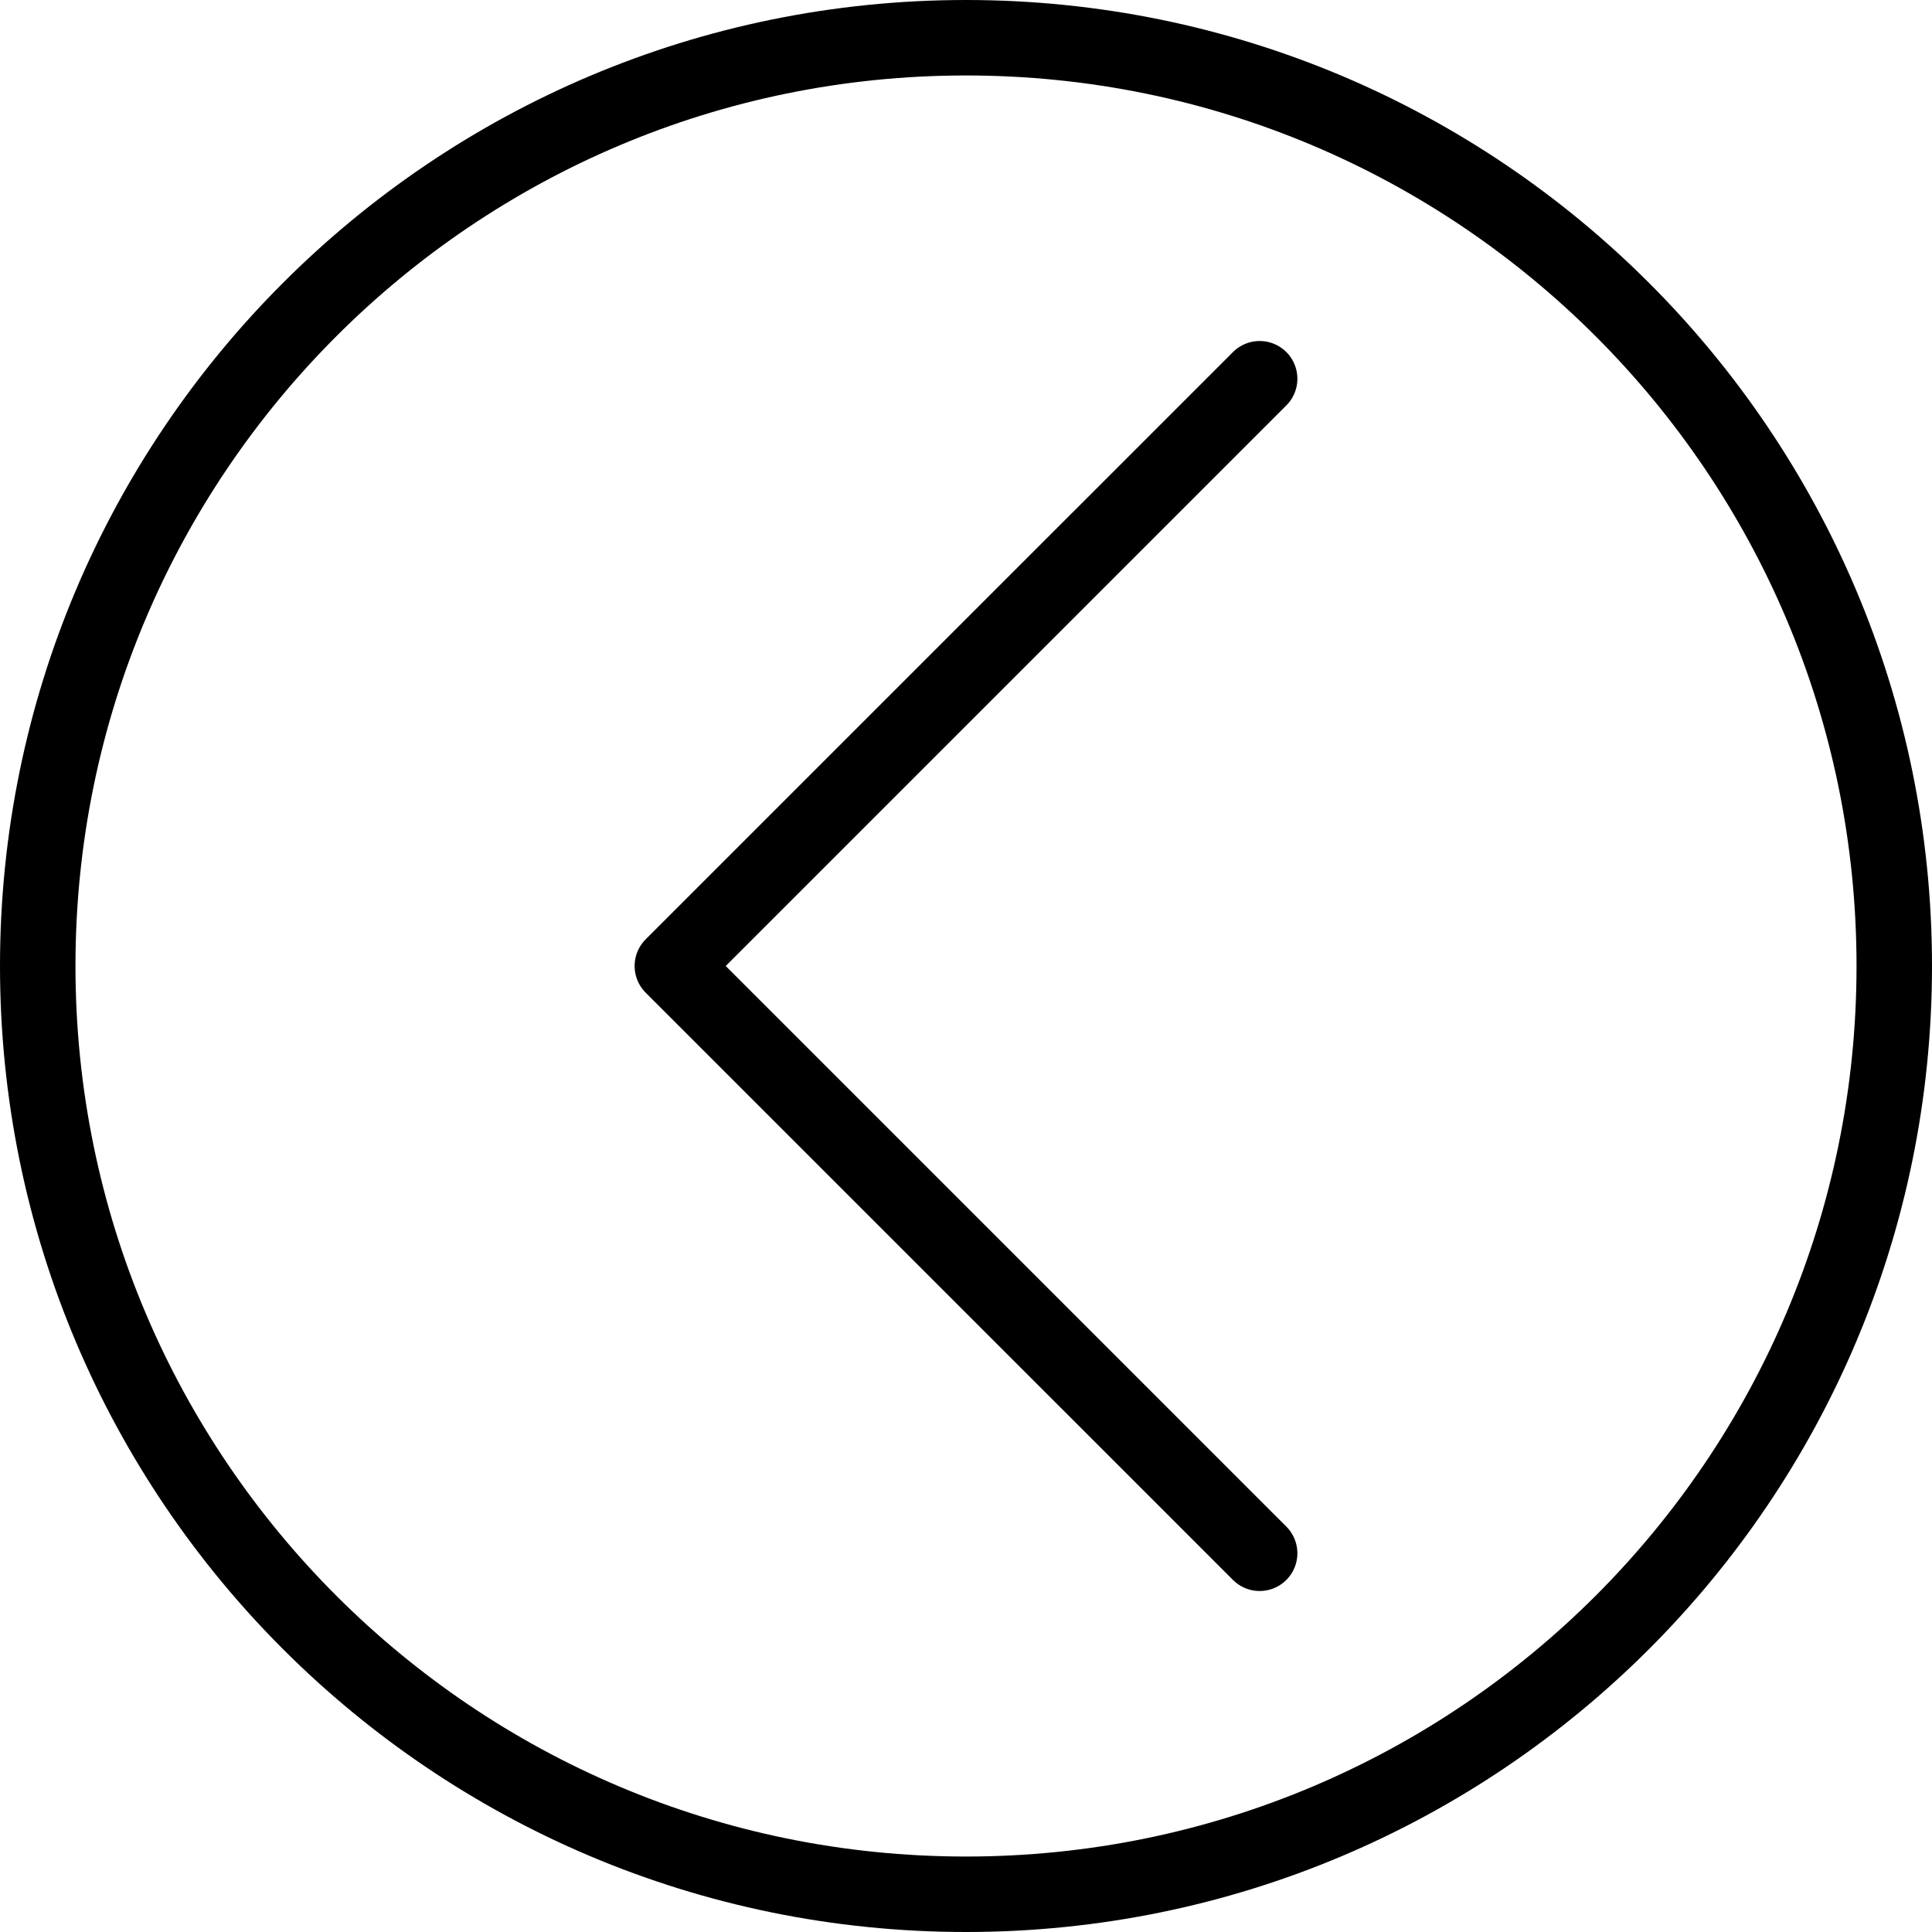
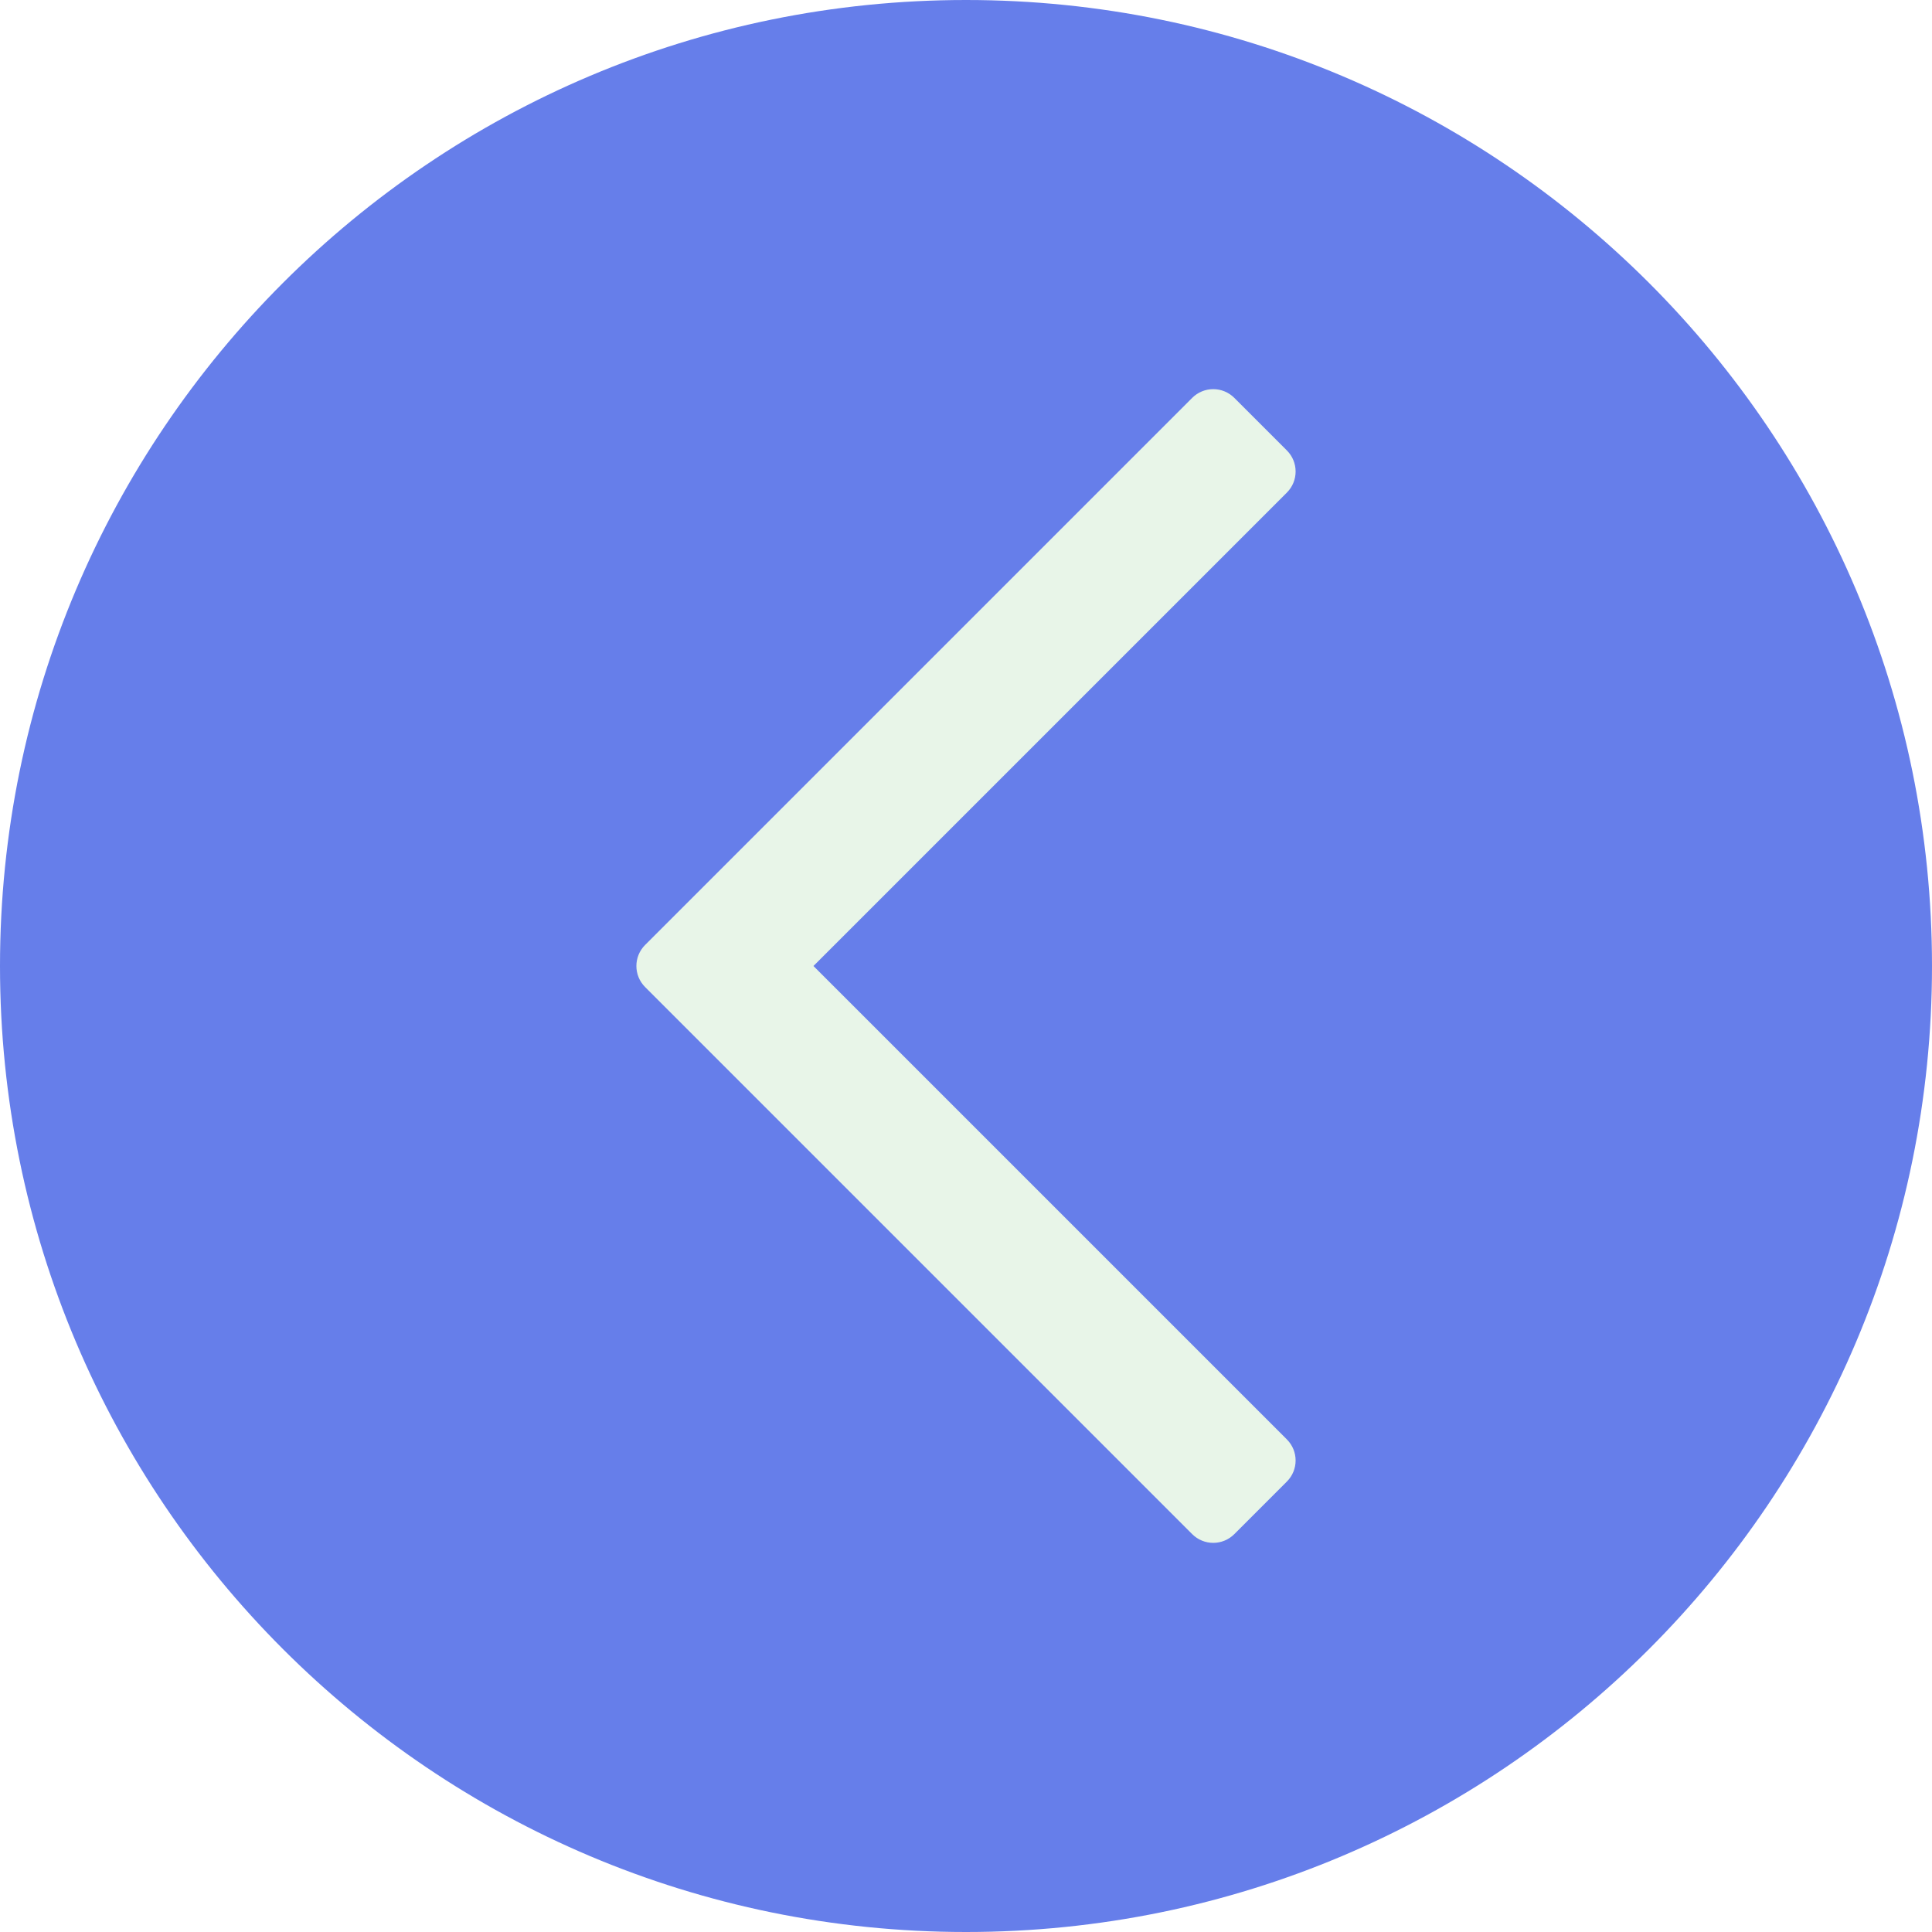
- <svg xmlns="http://www.w3.org/2000/svg" viewBox="0 0 512 512" fill="#000000">
-   <g id="SVGRepo_bgCarrier" stroke-width="0" />
-   <g id="SVGRepo_tracerCarrier" stroke-linecap="round" stroke-linejoin="round" />
+ <svg xmlns="http://www.w3.org/2000/svg" height="256px" width="256px" version="1.1" id="Capa_1" viewBox="-105.11 -105.11 519.36 519.36" xml:space="preserve" fill="#e8f5e8" stroke="#e8f5e8">
+   <g id="SVGRepo_bgCarrier" stroke-width="0" transform="translate(0,0), scale(1)">
+     <rect x="-105.11" y="-105.11" width="519.36" height="519.36" rx="259.68" fill="#667eea" strokewidth="0" />
+   </g>
+   <g id="SVGRepo_tracerCarrier" stroke-linecap="round" stroke-linejoin="round" stroke="#CCCCCC" stroke-width="4.946" />
  <g id="SVGRepo_iconCarrier">
-     <defs>
-       <style>.cls-1{fill:none;stroke:#000000;stroke-linecap:round;stroke-linejoin:round;stroke-width:20px;}</style>
-     </defs>
-     <g data-name="Layer 2" id="Layer_2">
-       <g data-name="E416, back, Media, media player, multimedia, player" id="E416_back_Media_media_player_multimedia_player">
-         <circle class="cls-1" cx="256" cy="256" r="246" />
-         <polyline class="cls-1" points="333.82 100.37 178.18 256 333.82 411.63" />
-       </g>
-     </g>
+     <path style="fill:#;" d="M112.855,154.571L240.481,26.946c2.929-2.929,2.929-7.678,0-10.606L226.339,2.197 C224.933,0.79,223.025,0,221.036,0c-1.989,0-3.897,0.79-5.303,2.197L68.661,149.268c-2.929,2.929-2.929,7.678,0,10.606 l147.071,147.071c1.406,1.407,3.314,2.197,5.303,2.197c1.989,0,3.897-0.79,5.303-2.197l14.142-14.143 c2.929-2.929,2.929-7.678,0-10.606L112.855,154.571z" />
  </g>
</svg>
